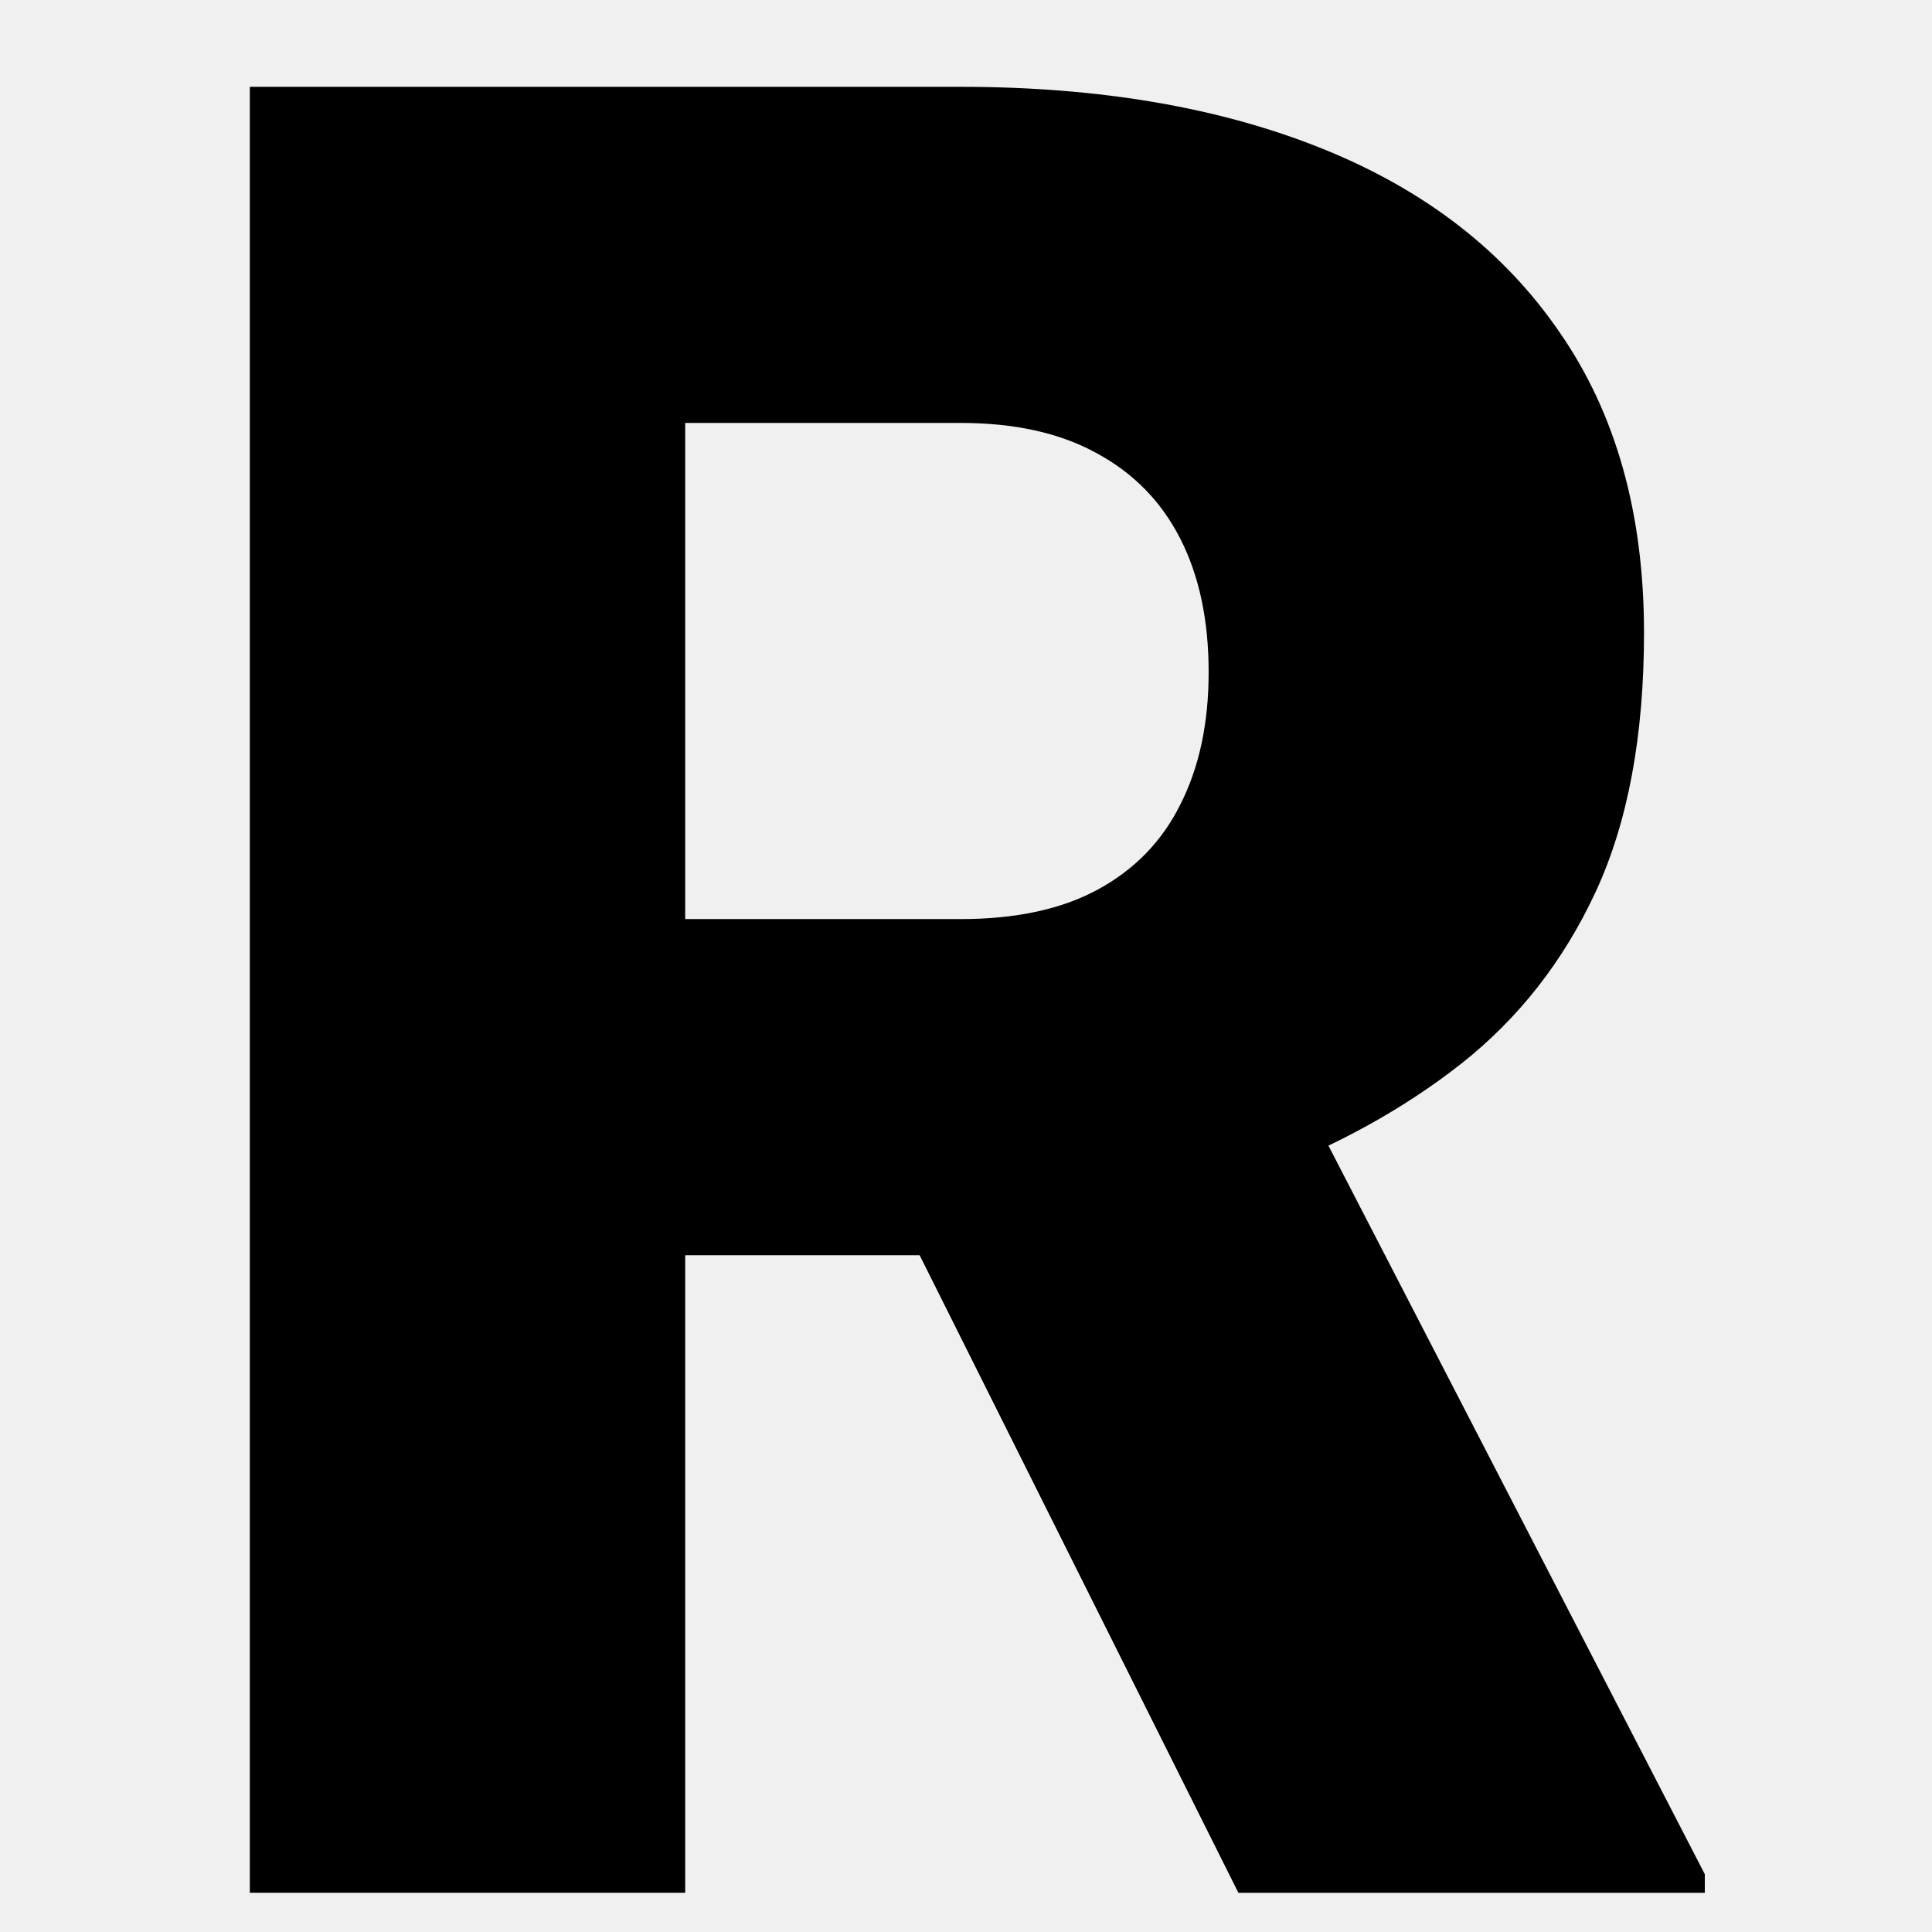
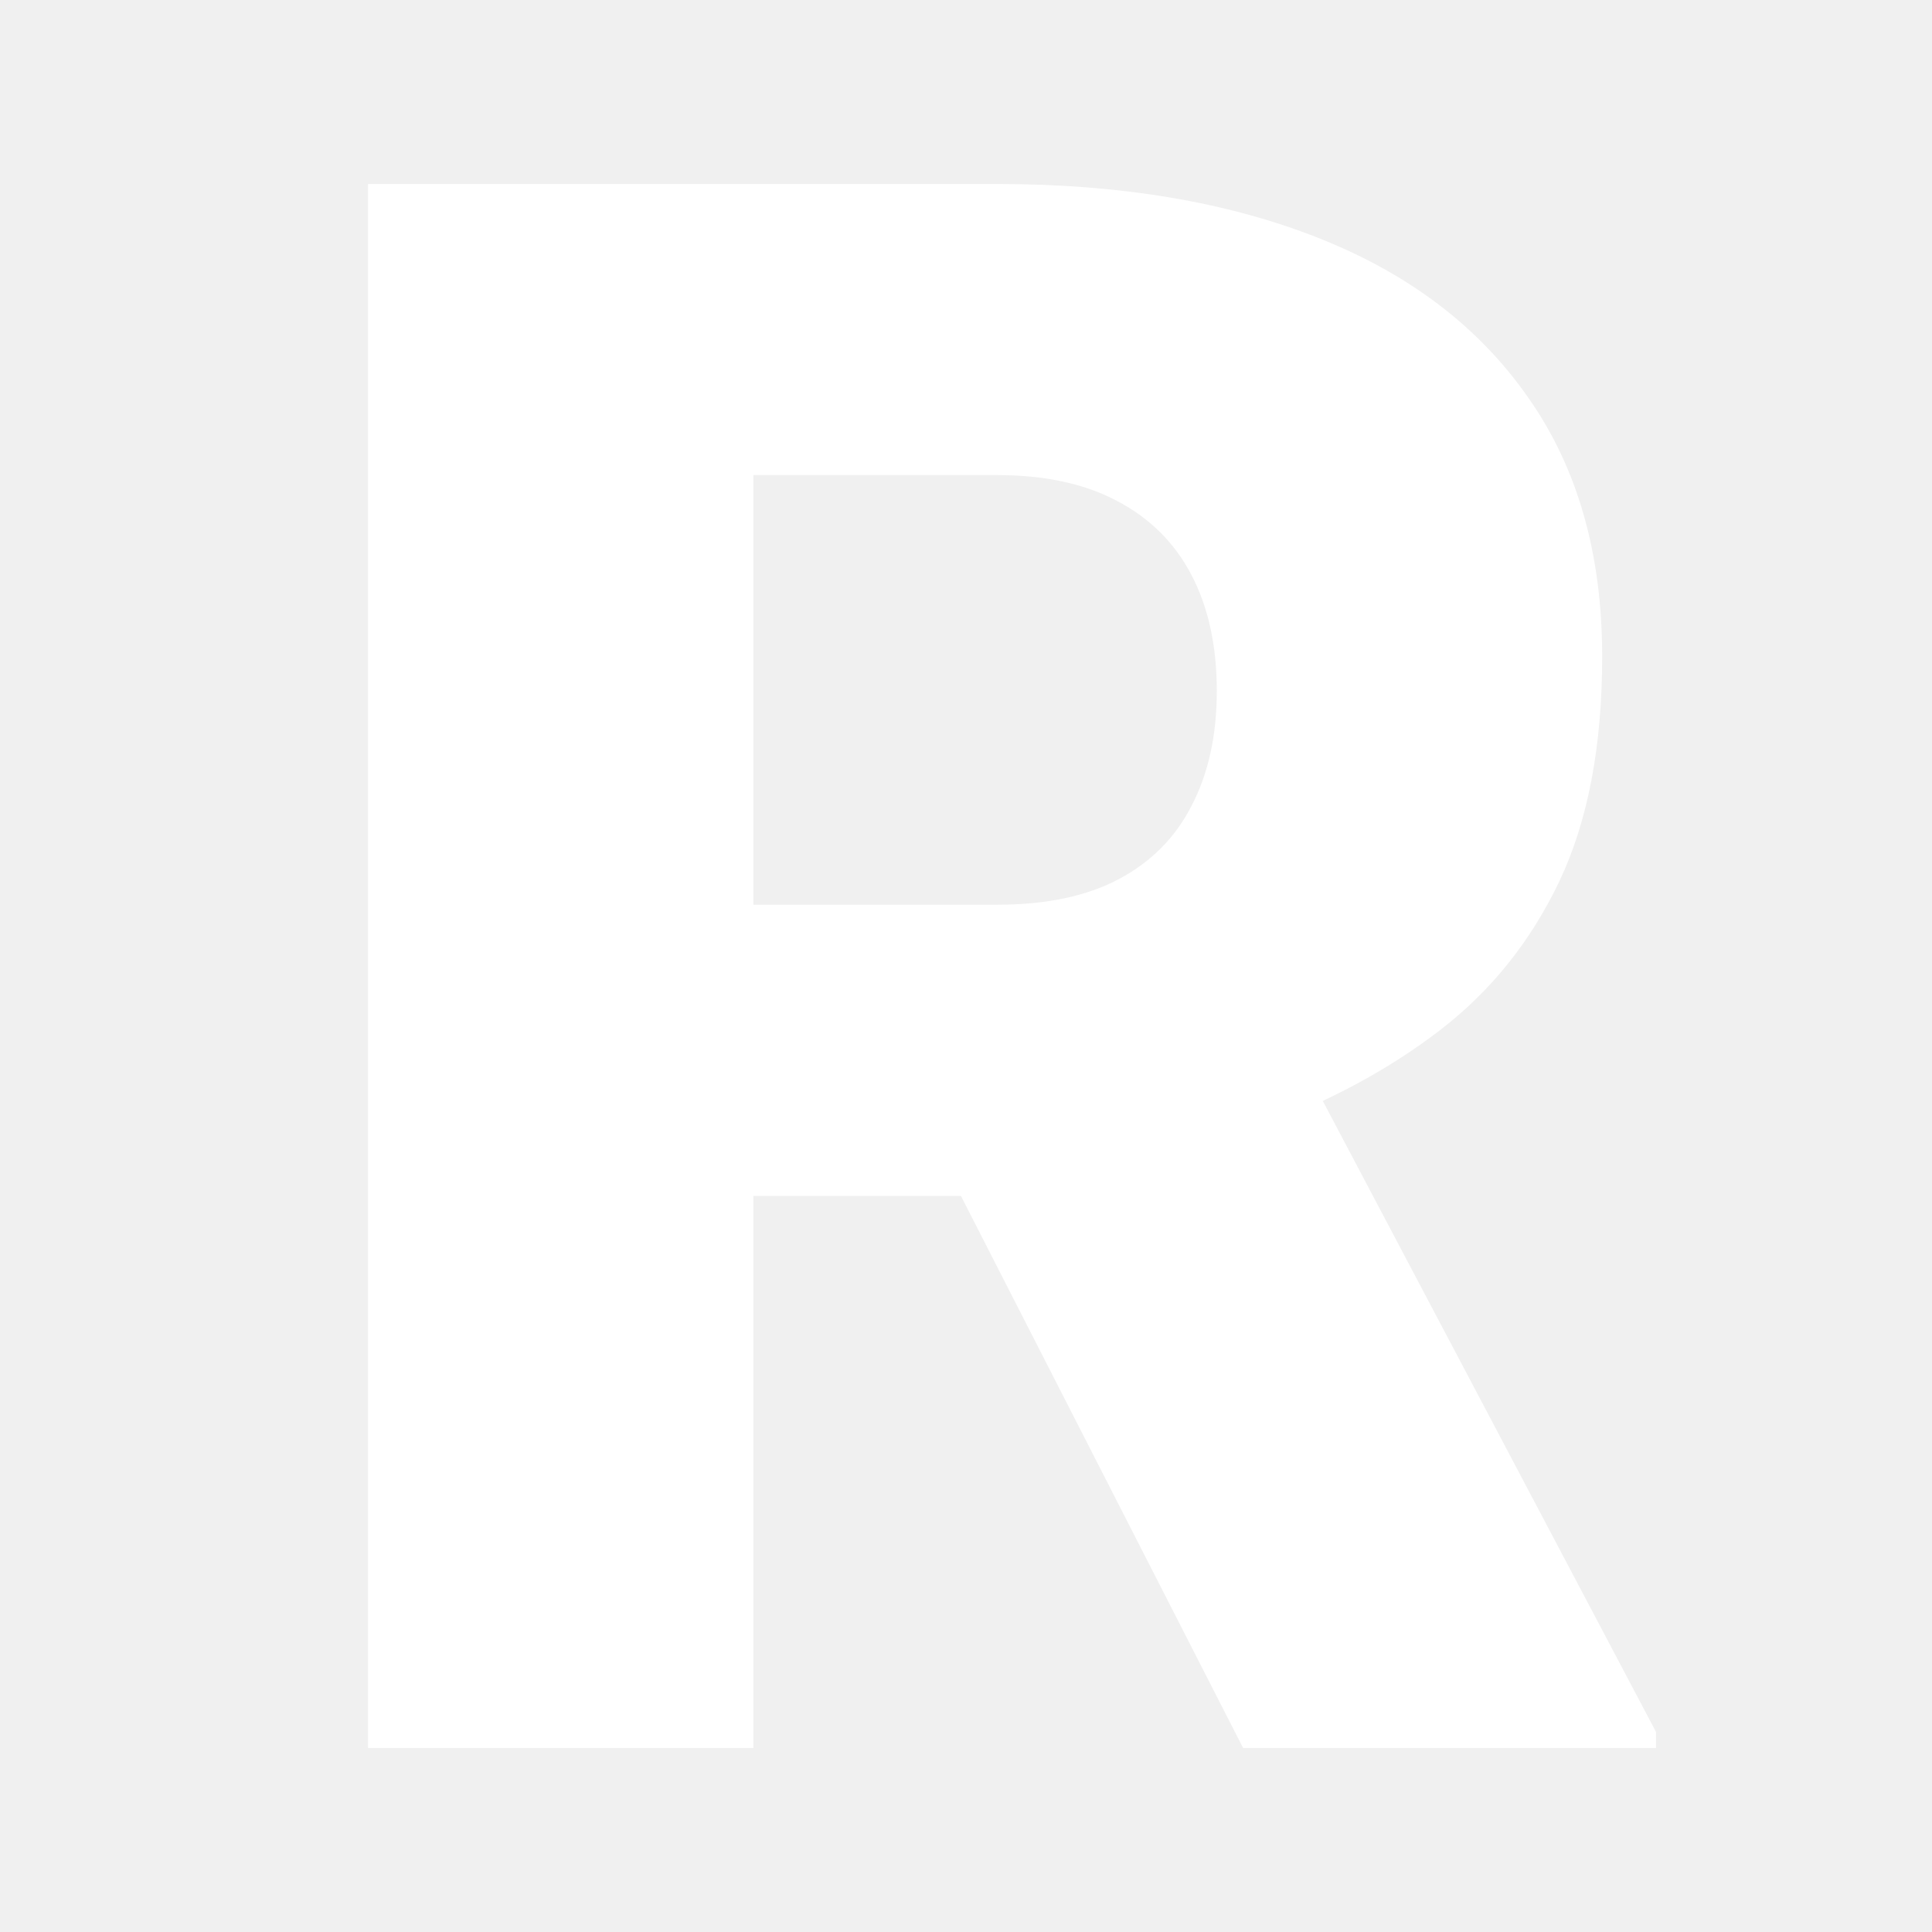
- <svg xmlns="http://www.w3.org/2000/svg" version="1.1" width="32" height="32" viewBox="0 0 32 32">
-   <path d="M4.138 1.438h11.772c2.301 0 4.301 0.342 5.999 1.027s3.006 1.698 3.924 3.041c0.931 1.342 1.397 3 1.397 4.972 0 1.712-0.267 3.143-0.801 4.294s-1.281 2.102-2.239 2.856c-0.945 0.74-2.048 1.349-3.308 1.828l-2.363 1.335h-9.882l-0.041-5.568h7.314c0.918 0 1.678-0.164 2.28-0.493s1.055-0.794 1.356-1.397c0.315-0.616 0.473-1.349 0.473-2.198 0-0.863-0.157-1.602-0.473-2.219s-0.781-1.089-1.397-1.418c-0.603-0.329-1.349-0.493-2.239-0.493h-4.561v24.345h-7.211v-29.913zM20.512 31.351l-6.615-13.231 7.643-0.041 6.697 12.964v0.308h-7.725z" />
+ <svg xmlns="http://www.w3.org/2000/svg" width="21" height="21" viewBox="0 0 21 21" fill="none">
+   <path d="M4 2H10.839C12.176 2 13.337 2.195 14.324 2.584C15.311 2.973 16.07 3.549 16.604 4.312C17.145 5.075 17.415 6.016 17.415 7.137C17.415 8.11 17.26 8.924 16.95 9.578C16.639 10.232 16.206 10.772 15.649 11.2C15.1 11.621 14.459 11.967 13.727 12.24L12.355 12.999H6.614L6.59 9.834H10.839C11.372 9.834 11.814 9.741 12.164 9.554C12.514 9.367 12.776 9.103 12.951 8.76C13.134 8.41 13.226 7.994 13.226 7.511C13.226 7.021 13.134 6.6 12.951 6.25C12.768 5.9 12.498 5.631 12.14 5.444C11.79 5.258 11.356 5.164 10.839 5.164H8.189V19H4V2ZM13.512 19L9.669 11.481L14.109 11.457L18 18.825V19H13.512Z" fill="white" />
</svg>
